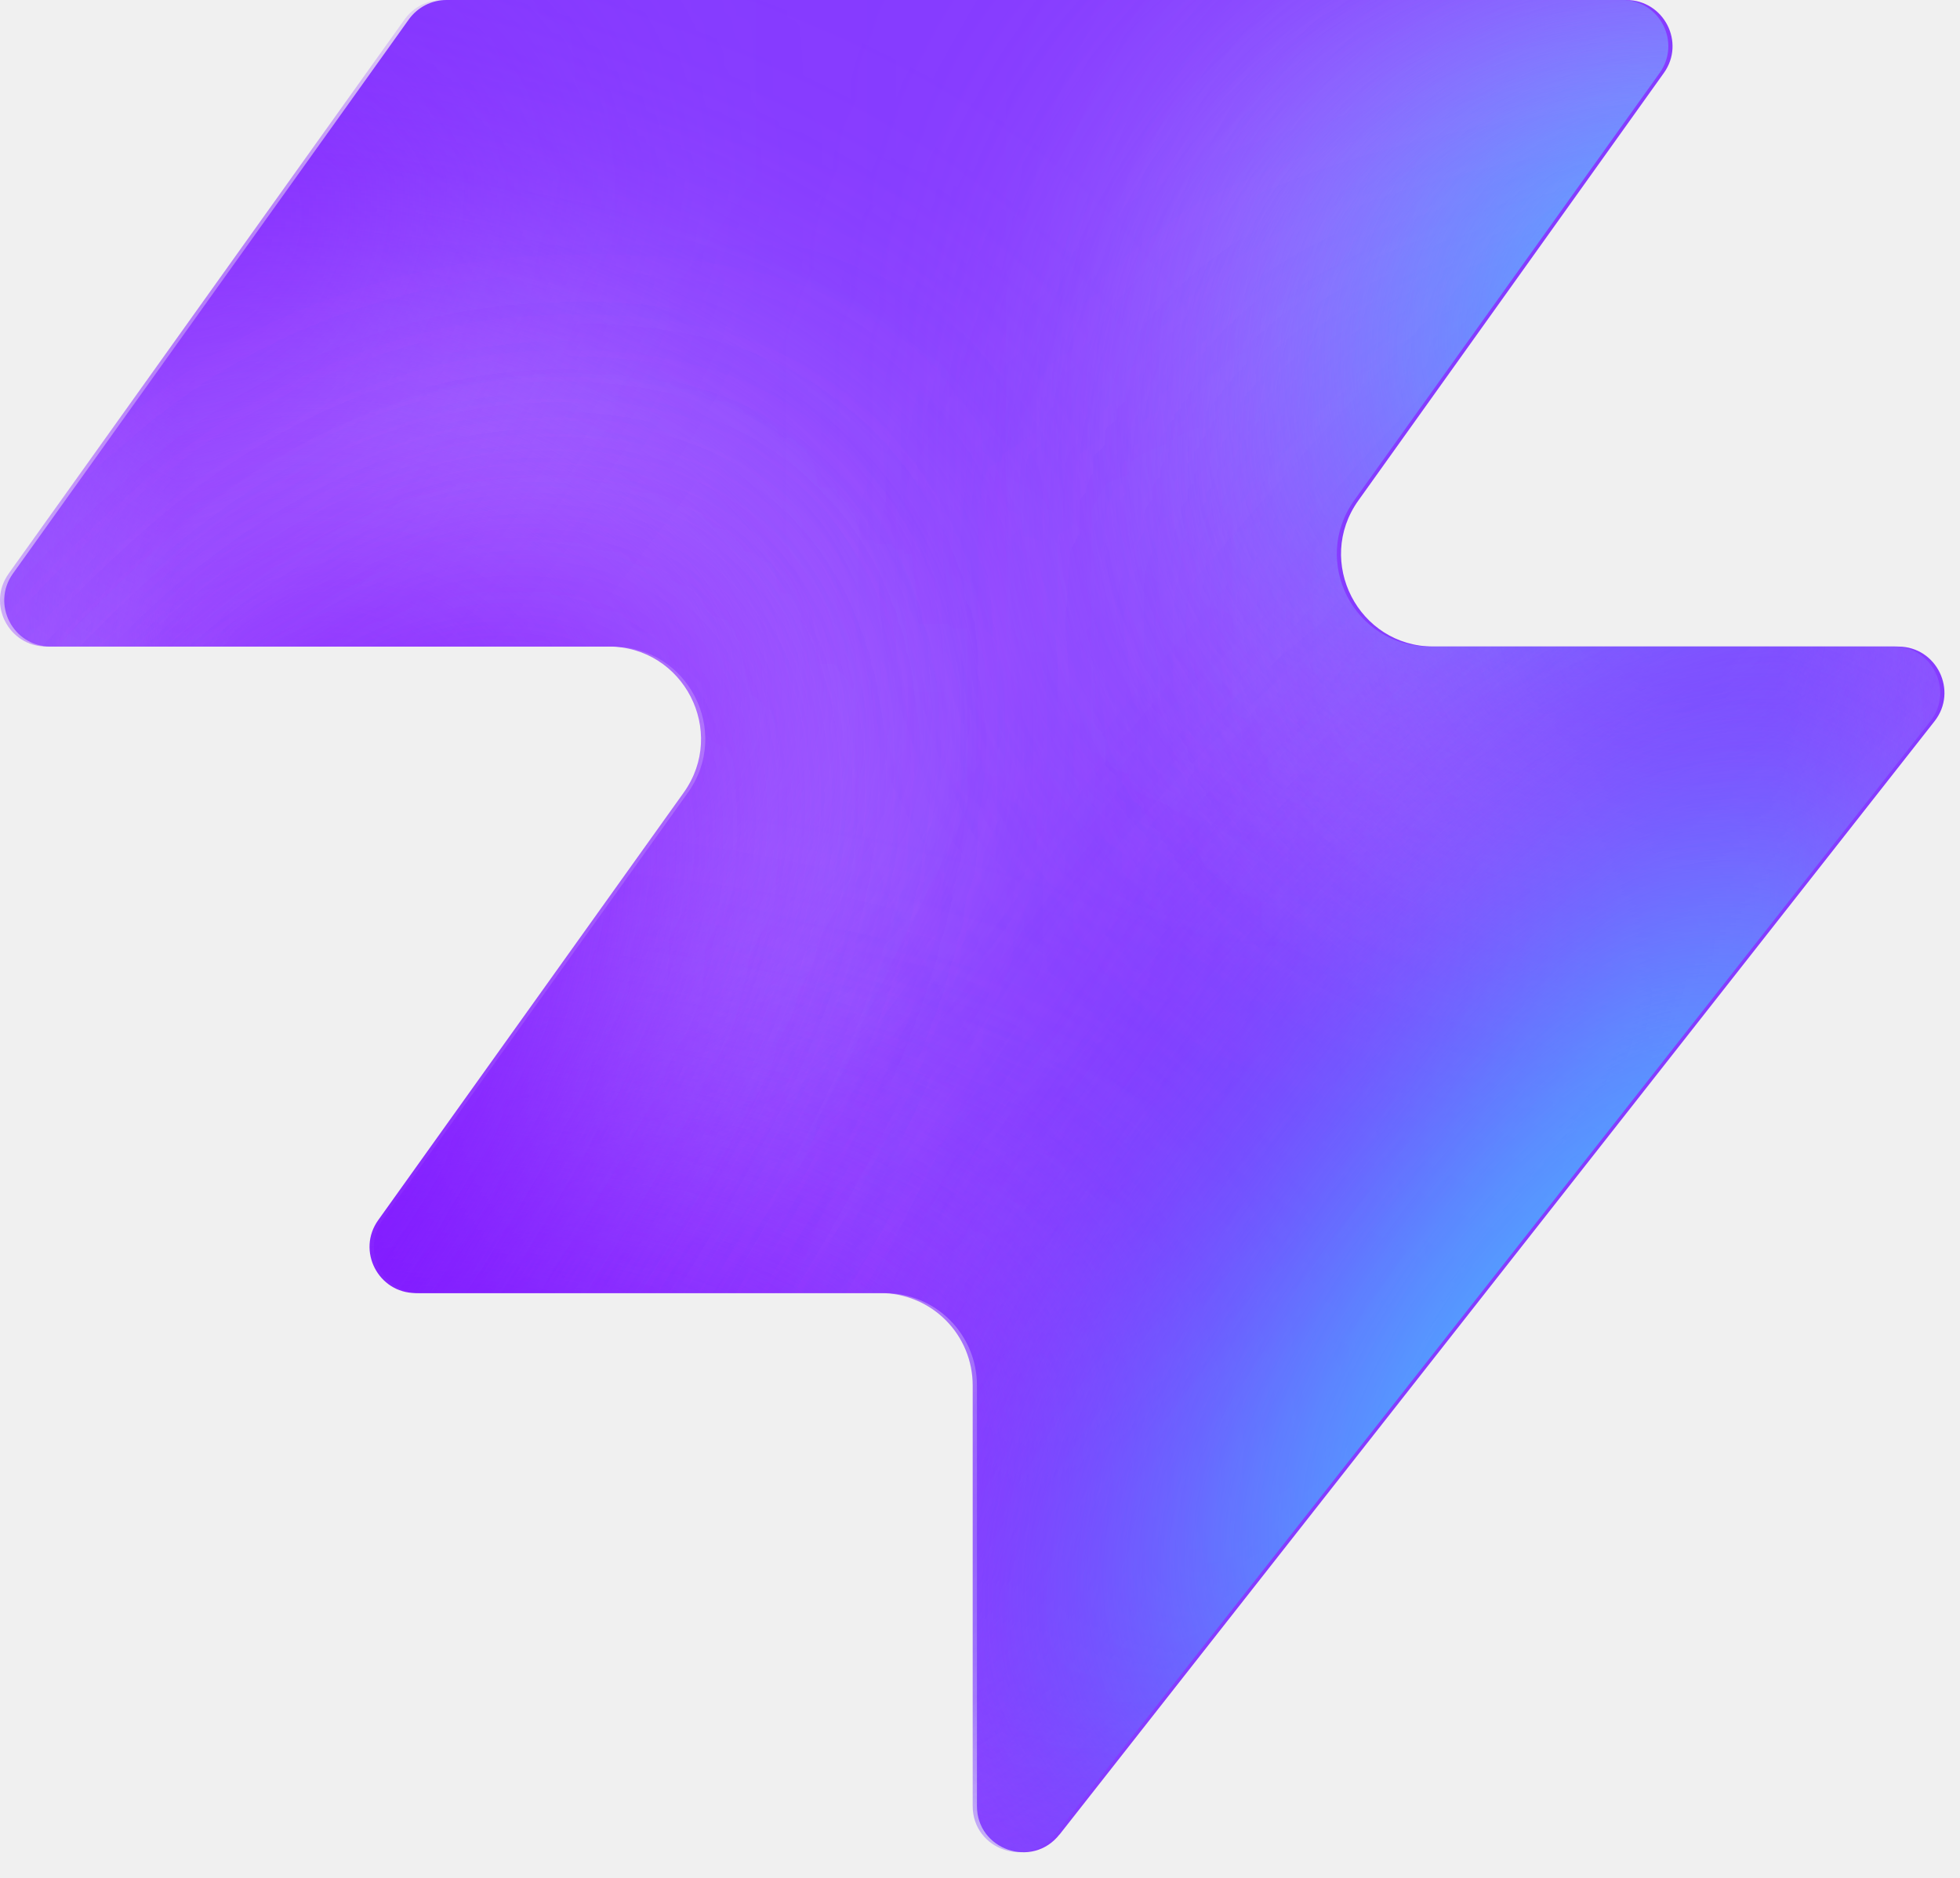
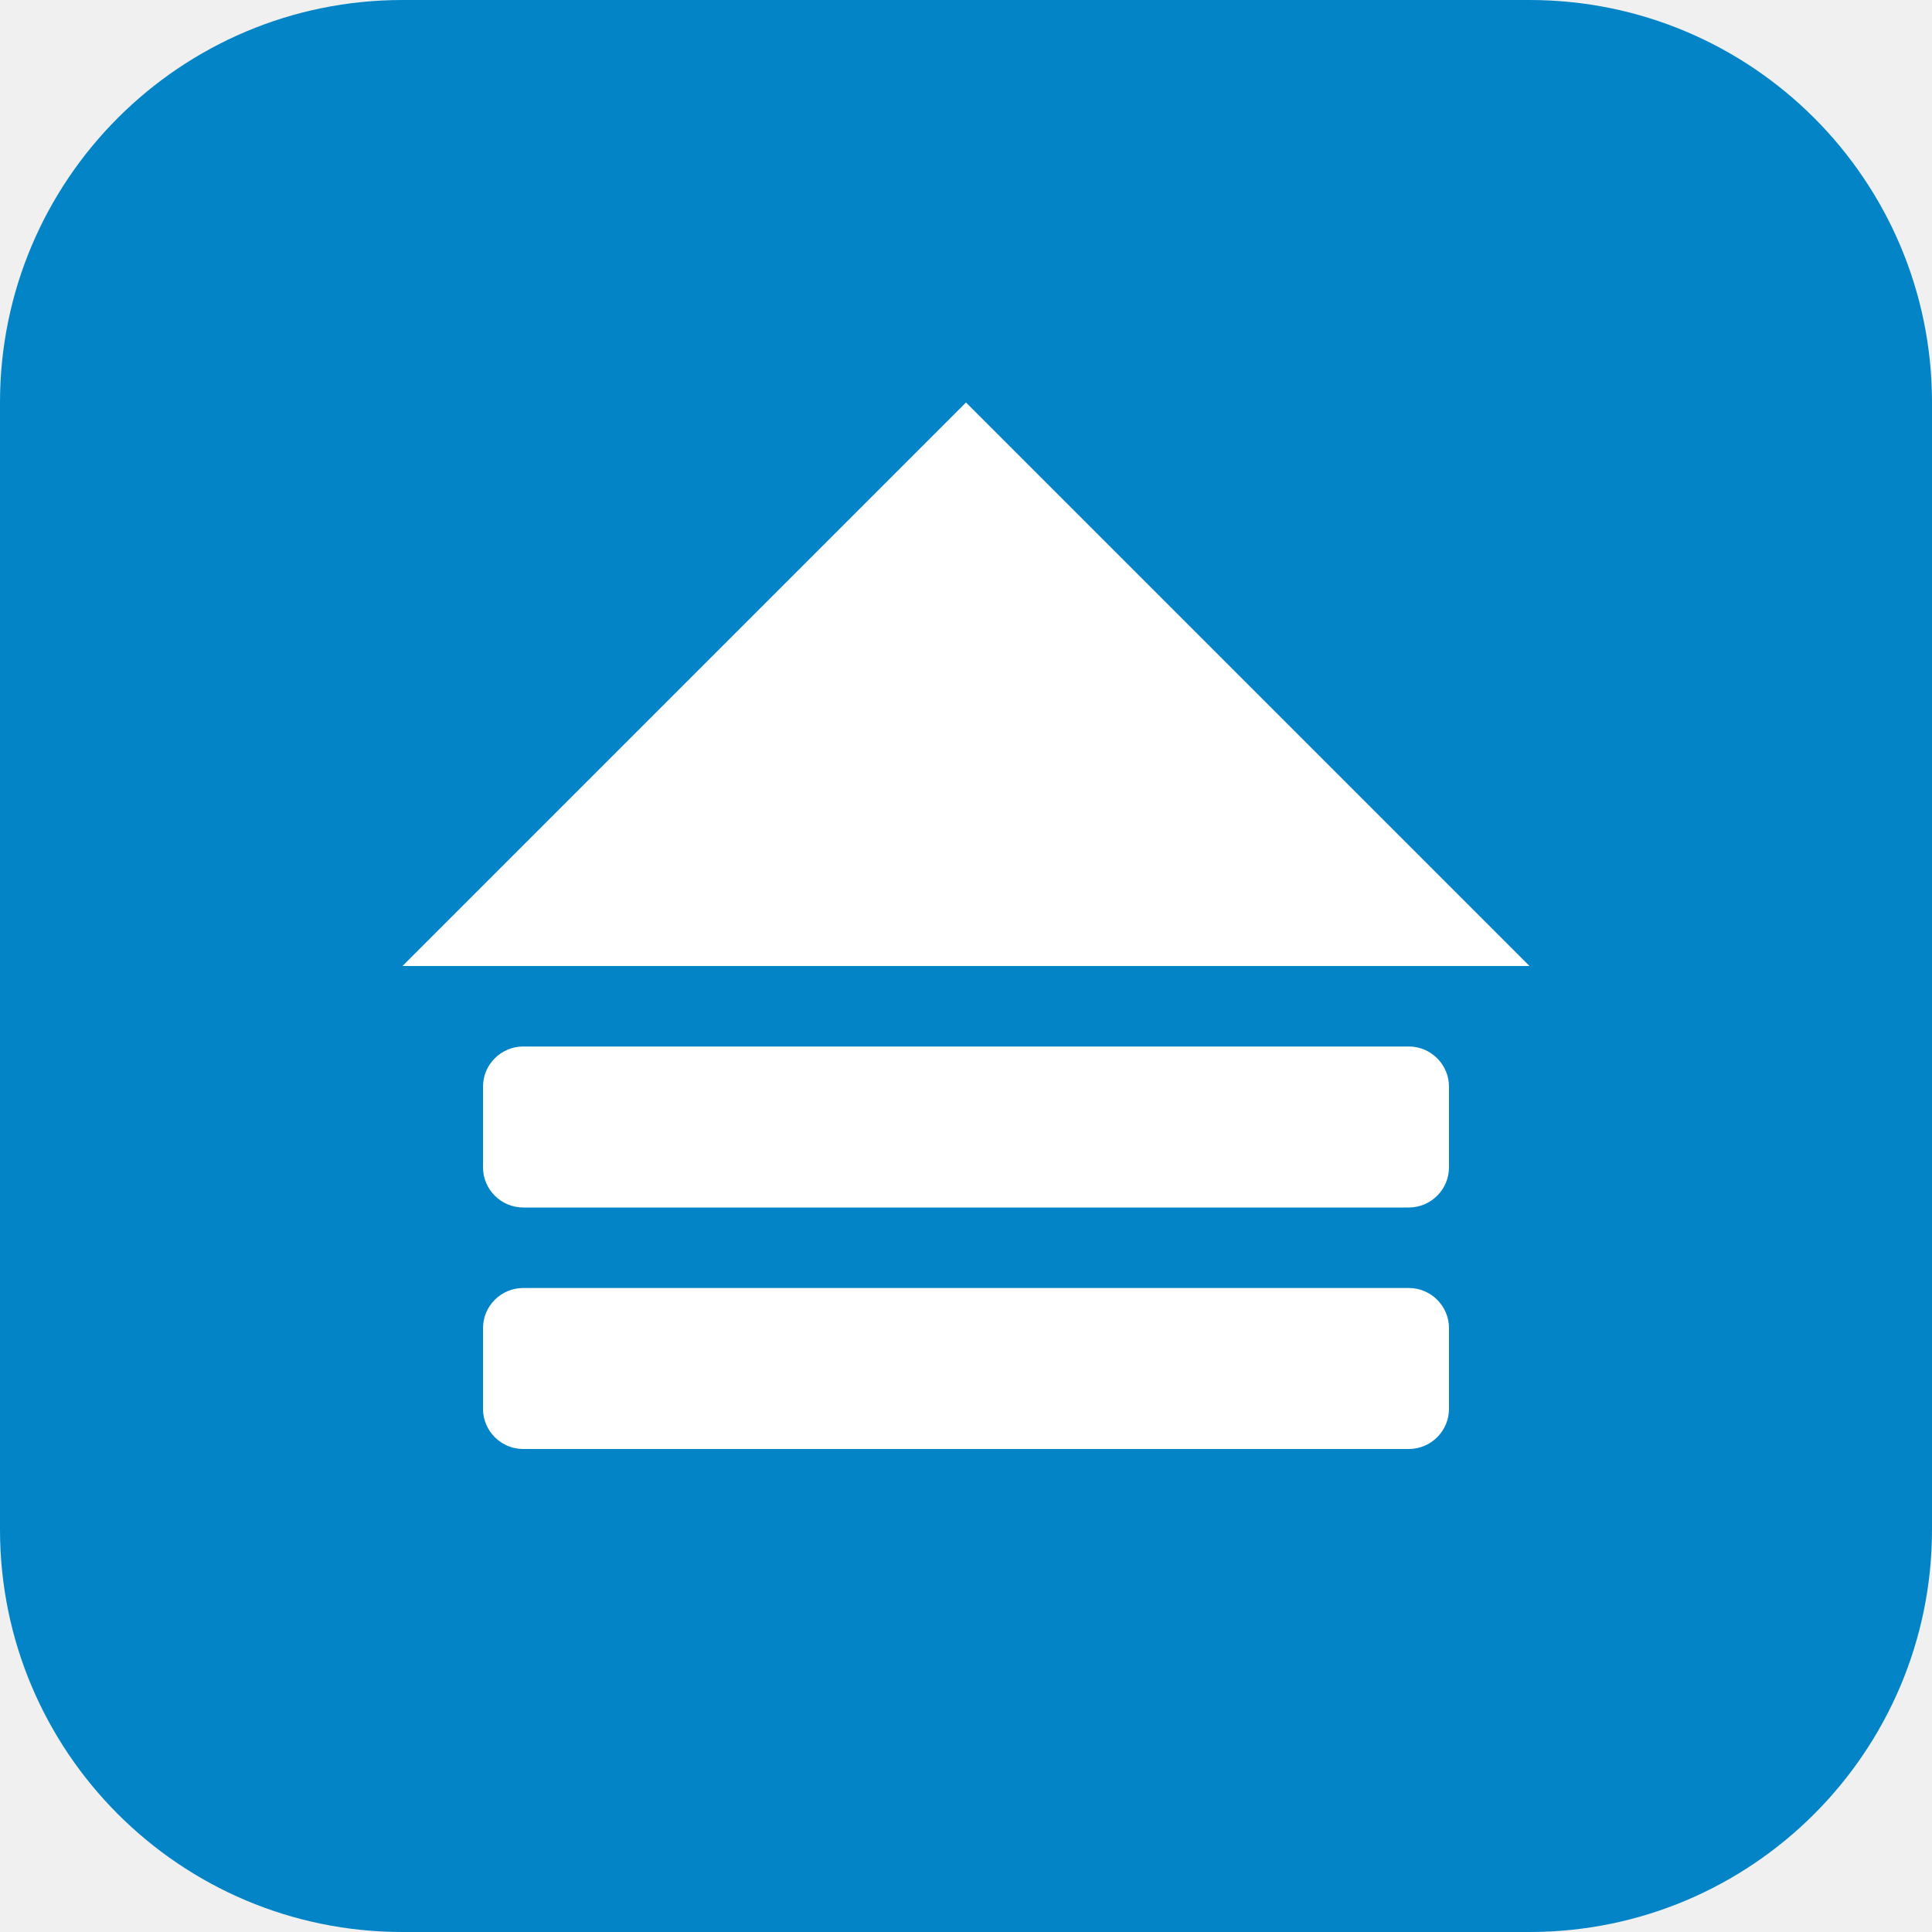
- <svg xmlns="http://www.w3.org/2000/svg" width="48" height="46" fill="none" viewBox="0 0 48 46">
-   <path fill="#863bff" d="M25.946 44.938c-.664.845-2.021.375-2.021-.698V33.937a2.26 2.26 0 0 0-2.262-2.262H10.287c-.92 0-1.456-1.04-.92-1.788l7.48-10.471c1.07-1.497 0-3.578-1.842-3.578H1.237c-.92 0-1.456-1.04-.92-1.788L10.013.474c.214-.297.556-.474.92-.474h28.894c.92 0 1.456 1.04.92 1.788l-7.48 10.471c-1.07 1.498 0 3.579 1.842 3.579h11.377c.943 0 1.473 1.088.89 1.83L25.947 44.94z" style="fill:#863bff;fill:color(display-p3 .525 .23 1);fill-opacity:1" />
-   <mask id="a" width="48" height="46" x="0" y="0" maskUnits="userSpaceOnUse" style="mask-type:alpha">
-     <path fill="#000" d="M25.842 44.938c-.664.844-2.021.375-2.021-.698V33.937a2.26 2.26 0 0 0-2.262-2.262H10.183c-.92 0-1.456-1.04-.92-1.788l7.48-10.471c1.07-1.498 0-3.579-1.842-3.579H1.133c-.92 0-1.456-1.04-.92-1.787L9.91.473c.214-.297.556-.474.92-.474h28.894c.92 0 1.456 1.04.92 1.788l-7.48 10.471c-1.07 1.498 0 3.578 1.842 3.578h11.377c.943 0 1.473 1.088.89 1.832L25.843 44.94z" style="fill:#000;fill-opacity:1" />
-   </mask>
-   <g mask="url(#a)">
-     <g filter="url(#b)">
-       <ellipse cx="5.508" cy="14.704" fill="#ede6ff" rx="5.508" ry="14.704" style="fill:#ede6ff;fill:color(display-p3 .927 .903 1);fill-opacity:1" transform="matrix(.00324 1 1 -.00324 -4.47 31.516)" />
-     </g>
-     <g filter="url(#c)">
-       <ellipse cx="10.399" cy="29.851" fill="#ede6ff" rx="10.399" ry="29.851" style="fill:#ede6ff;fill:color(display-p3 .927 .903 1);fill-opacity:1" transform="matrix(.00324 1 1 -.00324 -39.328 7.883)" />
-     </g>
-     <g filter="url(#d)">
-       <ellipse cx="5.508" cy="30.487" fill="#7e14ff" rx="5.508" ry="30.487" style="fill:#7e14ff;fill:color(display-p3 .492 .077 1);fill-opacity:1" transform="rotate(89.814 -25.913 -14.639)scale(1 -1)" />
-     </g>
-     <g filter="url(#e)">
-       <ellipse cx="5.508" cy="30.599" fill="#7e14ff" rx="5.508" ry="30.599" style="fill:#7e14ff;fill:color(display-p3 .492 .077 1);fill-opacity:1" transform="rotate(89.814 -32.644 -3.334)scale(1 -1)" />
-     </g>
-     <g filter="url(#f)">
-       <ellipse cx="5.508" cy="30.599" fill="#7e14ff" rx="5.508" ry="30.599" style="fill:#7e14ff;fill:color(display-p3 .492 .077 1);fill-opacity:1" transform="matrix(.00324 1 1 -.00324 -34.34 30.47)" />
-     </g>
-     <g filter="url(#g)">
-       <ellipse cx="14.072" cy="22.078" fill="#ede6ff" rx="14.072" ry="22.078" style="fill:#ede6ff;fill:color(display-p3 .927 .903 1);fill-opacity:1" transform="rotate(93.35 24.506 48.493)scale(-1 1)" />
-     </g>
-     <g filter="url(#h)">
-       <ellipse cx="3.47" cy="21.501" fill="#7e14ff" rx="3.47" ry="21.501" style="fill:#7e14ff;fill:color(display-p3 .492 .077 1);fill-opacity:1" transform="rotate(89.009 28.708 47.59)scale(-1 1)" />
-     </g>
-     <g filter="url(#i)">
-       <ellipse cx="3.47" cy="21.501" fill="#7e14ff" rx="3.47" ry="21.501" style="fill:#7e14ff;fill:color(display-p3 .492 .077 1);fill-opacity:1" transform="rotate(89.009 28.708 47.59)scale(-1 1)" />
-     </g>
-     <g filter="url(#j)">
-       <ellipse cx=".387" cy="8.972" fill="#7e14ff" rx="4.407" ry="29.108" style="fill:#7e14ff;fill:color(display-p3 .492 .077 1);fill-opacity:1" transform="rotate(39.51 .387 8.972)" />
-     </g>
-     <g filter="url(#k)">
-       <ellipse cx="47.523" cy="-6.092" fill="#7e14ff" rx="4.407" ry="29.108" style="fill:#7e14ff;fill:color(display-p3 .492 .077 1);fill-opacity:1" transform="rotate(37.892 47.523 -6.092)" />
-     </g>
-     <g filter="url(#l)">
-       <ellipse cx="41.412" cy="6.333" fill="#47bfff" rx="5.971" ry="9.665" style="fill:#47bfff;fill:color(display-p3 .28 .748 1);fill-opacity:1" transform="rotate(37.892 41.412 6.333)" />
-     </g>
-     <g filter="url(#m)">
-       <ellipse cx="-1.879" cy="38.332" fill="#7e14ff" rx="4.407" ry="29.108" style="fill:#7e14ff;fill:color(display-p3 .492 .077 1);fill-opacity:1" transform="rotate(37.892 -1.88 38.332)" />
-     </g>
-     <g filter="url(#n)">
-       <ellipse cx="-1.879" cy="38.332" fill="#7e14ff" rx="4.407" ry="29.108" style="fill:#7e14ff;fill:color(display-p3 .492 .077 1);fill-opacity:1" transform="rotate(37.892 -1.88 38.332)" />
-     </g>
-     <g filter="url(#o)">
-       <ellipse cx="35.651" cy="29.907" fill="#7e14ff" rx="4.407" ry="29.108" style="fill:#7e14ff;fill:color(display-p3 .492 .077 1);fill-opacity:1" transform="rotate(37.892 35.651 29.907)" />
-     </g>
-     <g filter="url(#p)">
-       <ellipse cx="38.418" cy="32.4" fill="#47bfff" rx="5.971" ry="15.297" style="fill:#47bfff;fill:color(display-p3 .28 .748 1);fill-opacity:1" transform="rotate(37.892 38.418 32.4)" />
-     </g>
-   </g>
-   <defs>
-     <filter id="b" width="60.045" height="41.654" x="-19.77" y="16.149" color-interpolation-filters="sRGB" filterUnits="userSpaceOnUse">
-       <feFlood flood-opacity="0" result="BackgroundImageFix" />
-       <feBlend in="SourceGraphic" in2="BackgroundImageFix" result="shape" />
-       <feGaussianBlur result="effect1_foregroundBlur_2002_17158" stdDeviation="7.659" />
-     </filter>
-     <filter id="c" width="90.34" height="51.437" x="-54.613" y="-7.533" color-interpolation-filters="sRGB" filterUnits="userSpaceOnUse">
-       <feFlood flood-opacity="0" result="BackgroundImageFix" />
-       <feBlend in="SourceGraphic" in2="BackgroundImageFix" result="shape" />
-       <feGaussianBlur result="effect1_foregroundBlur_2002_17158" stdDeviation="7.659" />
-     </filter>
-     <filter id="d" width="79.355" height="29.4" x="-49.64" y="2.03" color-interpolation-filters="sRGB" filterUnits="userSpaceOnUse">
-       <feFlood flood-opacity="0" result="BackgroundImageFix" />
-       <feBlend in="SourceGraphic" in2="BackgroundImageFix" result="shape" />
-       <feGaussianBlur result="effect1_foregroundBlur_2002_17158" stdDeviation="4.596" />
-     </filter>
-     <filter id="e" width="79.579" height="29.4" x="-45.045" y="20.029" color-interpolation-filters="sRGB" filterUnits="userSpaceOnUse">
-       <feFlood flood-opacity="0" result="BackgroundImageFix" />
-       <feBlend in="SourceGraphic" in2="BackgroundImageFix" result="shape" />
-       <feGaussianBlur result="effect1_foregroundBlur_2002_17158" stdDeviation="4.596" />
-     </filter>
-     <filter id="f" width="79.579" height="29.4" x="-43.513" y="21.178" color-interpolation-filters="sRGB" filterUnits="userSpaceOnUse">
-       <feFlood flood-opacity="0" result="BackgroundImageFix" />
-       <feBlend in="SourceGraphic" in2="BackgroundImageFix" result="shape" />
-       <feGaussianBlur result="effect1_foregroundBlur_2002_17158" stdDeviation="4.596" />
-     </filter>
-     <filter id="g" width="74.749" height="58.852" x="15.756" y="-17.901" color-interpolation-filters="sRGB" filterUnits="userSpaceOnUse">
-       <feFlood flood-opacity="0" result="BackgroundImageFix" />
-       <feBlend in="SourceGraphic" in2="BackgroundImageFix" result="shape" />
-       <feGaussianBlur result="effect1_foregroundBlur_2002_17158" stdDeviation="7.659" />
-     </filter>
-     <filter id="h" width="61.377" height="25.362" x="23.548" y="2.284" color-interpolation-filters="sRGB" filterUnits="userSpaceOnUse">
-       <feFlood flood-opacity="0" result="BackgroundImageFix" />
-       <feBlend in="SourceGraphic" in2="BackgroundImageFix" result="shape" />
-       <feGaussianBlur result="effect1_foregroundBlur_2002_17158" stdDeviation="4.596" />
-     </filter>
-     <filter id="i" width="61.377" height="25.362" x="23.548" y="2.284" color-interpolation-filters="sRGB" filterUnits="userSpaceOnUse">
-       <feFlood flood-opacity="0" result="BackgroundImageFix" />
-       <feBlend in="SourceGraphic" in2="BackgroundImageFix" result="shape" />
-       <feGaussianBlur result="effect1_foregroundBlur_2002_17158" stdDeviation="4.596" />
-     </filter>
-     <filter id="j" width="56.045" height="63.649" x="-27.636" y="-22.853" color-interpolation-filters="sRGB" filterUnits="userSpaceOnUse">
-       <feFlood flood-opacity="0" result="BackgroundImageFix" />
-       <feBlend in="SourceGraphic" in2="BackgroundImageFix" result="shape" />
-       <feGaussianBlur result="effect1_foregroundBlur_2002_17158" stdDeviation="4.596" />
-     </filter>
-     <filter id="k" width="54.814" height="64.646" x="20.116" y="-38.415" color-interpolation-filters="sRGB" filterUnits="userSpaceOnUse">
-       <feFlood flood-opacity="0" result="BackgroundImageFix" />
-       <feBlend in="SourceGraphic" in2="BackgroundImageFix" result="shape" />
-       <feGaussianBlur result="effect1_foregroundBlur_2002_17158" stdDeviation="4.596" />
-     </filter>
-     <filter id="l" width="33.541" height="35.313" x="24.641" y="-11.323" color-interpolation-filters="sRGB" filterUnits="userSpaceOnUse">
-       <feFlood flood-opacity="0" result="BackgroundImageFix" />
-       <feBlend in="SourceGraphic" in2="BackgroundImageFix" result="shape" />
-       <feGaussianBlur result="effect1_foregroundBlur_2002_17158" stdDeviation="4.596" />
-     </filter>
-     <filter id="m" width="54.814" height="64.646" x="-29.286" y="6.009" color-interpolation-filters="sRGB" filterUnits="userSpaceOnUse">
-       <feFlood flood-opacity="0" result="BackgroundImageFix" />
-       <feBlend in="SourceGraphic" in2="BackgroundImageFix" result="shape" />
-       <feGaussianBlur result="effect1_foregroundBlur_2002_17158" stdDeviation="4.596" />
-     </filter>
-     <filter id="n" width="54.814" height="64.646" x="-29.286" y="6.009" color-interpolation-filters="sRGB" filterUnits="userSpaceOnUse">
-       <feFlood flood-opacity="0" result="BackgroundImageFix" />
-       <feBlend in="SourceGraphic" in2="BackgroundImageFix" result="shape" />
-       <feGaussianBlur result="effect1_foregroundBlur_2002_17158" stdDeviation="4.596" />
-     </filter>
-     <filter id="o" width="54.814" height="64.646" x="8.244" y="-2.416" color-interpolation-filters="sRGB" filterUnits="userSpaceOnUse">
-       <feFlood flood-opacity="0" result="BackgroundImageFix" />
-       <feBlend in="SourceGraphic" in2="BackgroundImageFix" result="shape" />
-       <feGaussianBlur result="effect1_foregroundBlur_2002_17158" stdDeviation="4.596" />
-     </filter>
-     <filter id="p" width="39.409" height="43.623" x="18.713" y="10.588" color-interpolation-filters="sRGB" filterUnits="userSpaceOnUse">
-       <feFlood flood-opacity="0" result="BackgroundImageFix" />
-       <feBlend in="SourceGraphic" in2="BackgroundImageFix" result="shape" />
-       <feGaussianBlur result="effect1_foregroundBlur_2002_17158" stdDeviation="4.596" />
-     </filter>
-   </defs>
+ <svg xmlns="http://www.w3.org/2000/svg" width="48" height="48" viewBox="0 0 48 48">
+   <rect width="48" height="48" rx="10" fill="#0284c7" />
+   <polygon points="24,10 38,24 10,24" fill="white" />
+   <rect x="12" y="26" width="24" height="4" rx="1" fill="white" />
+   <rect x="12" y="32" width="24" height="4" rx="1" fill="white" />
</svg>
